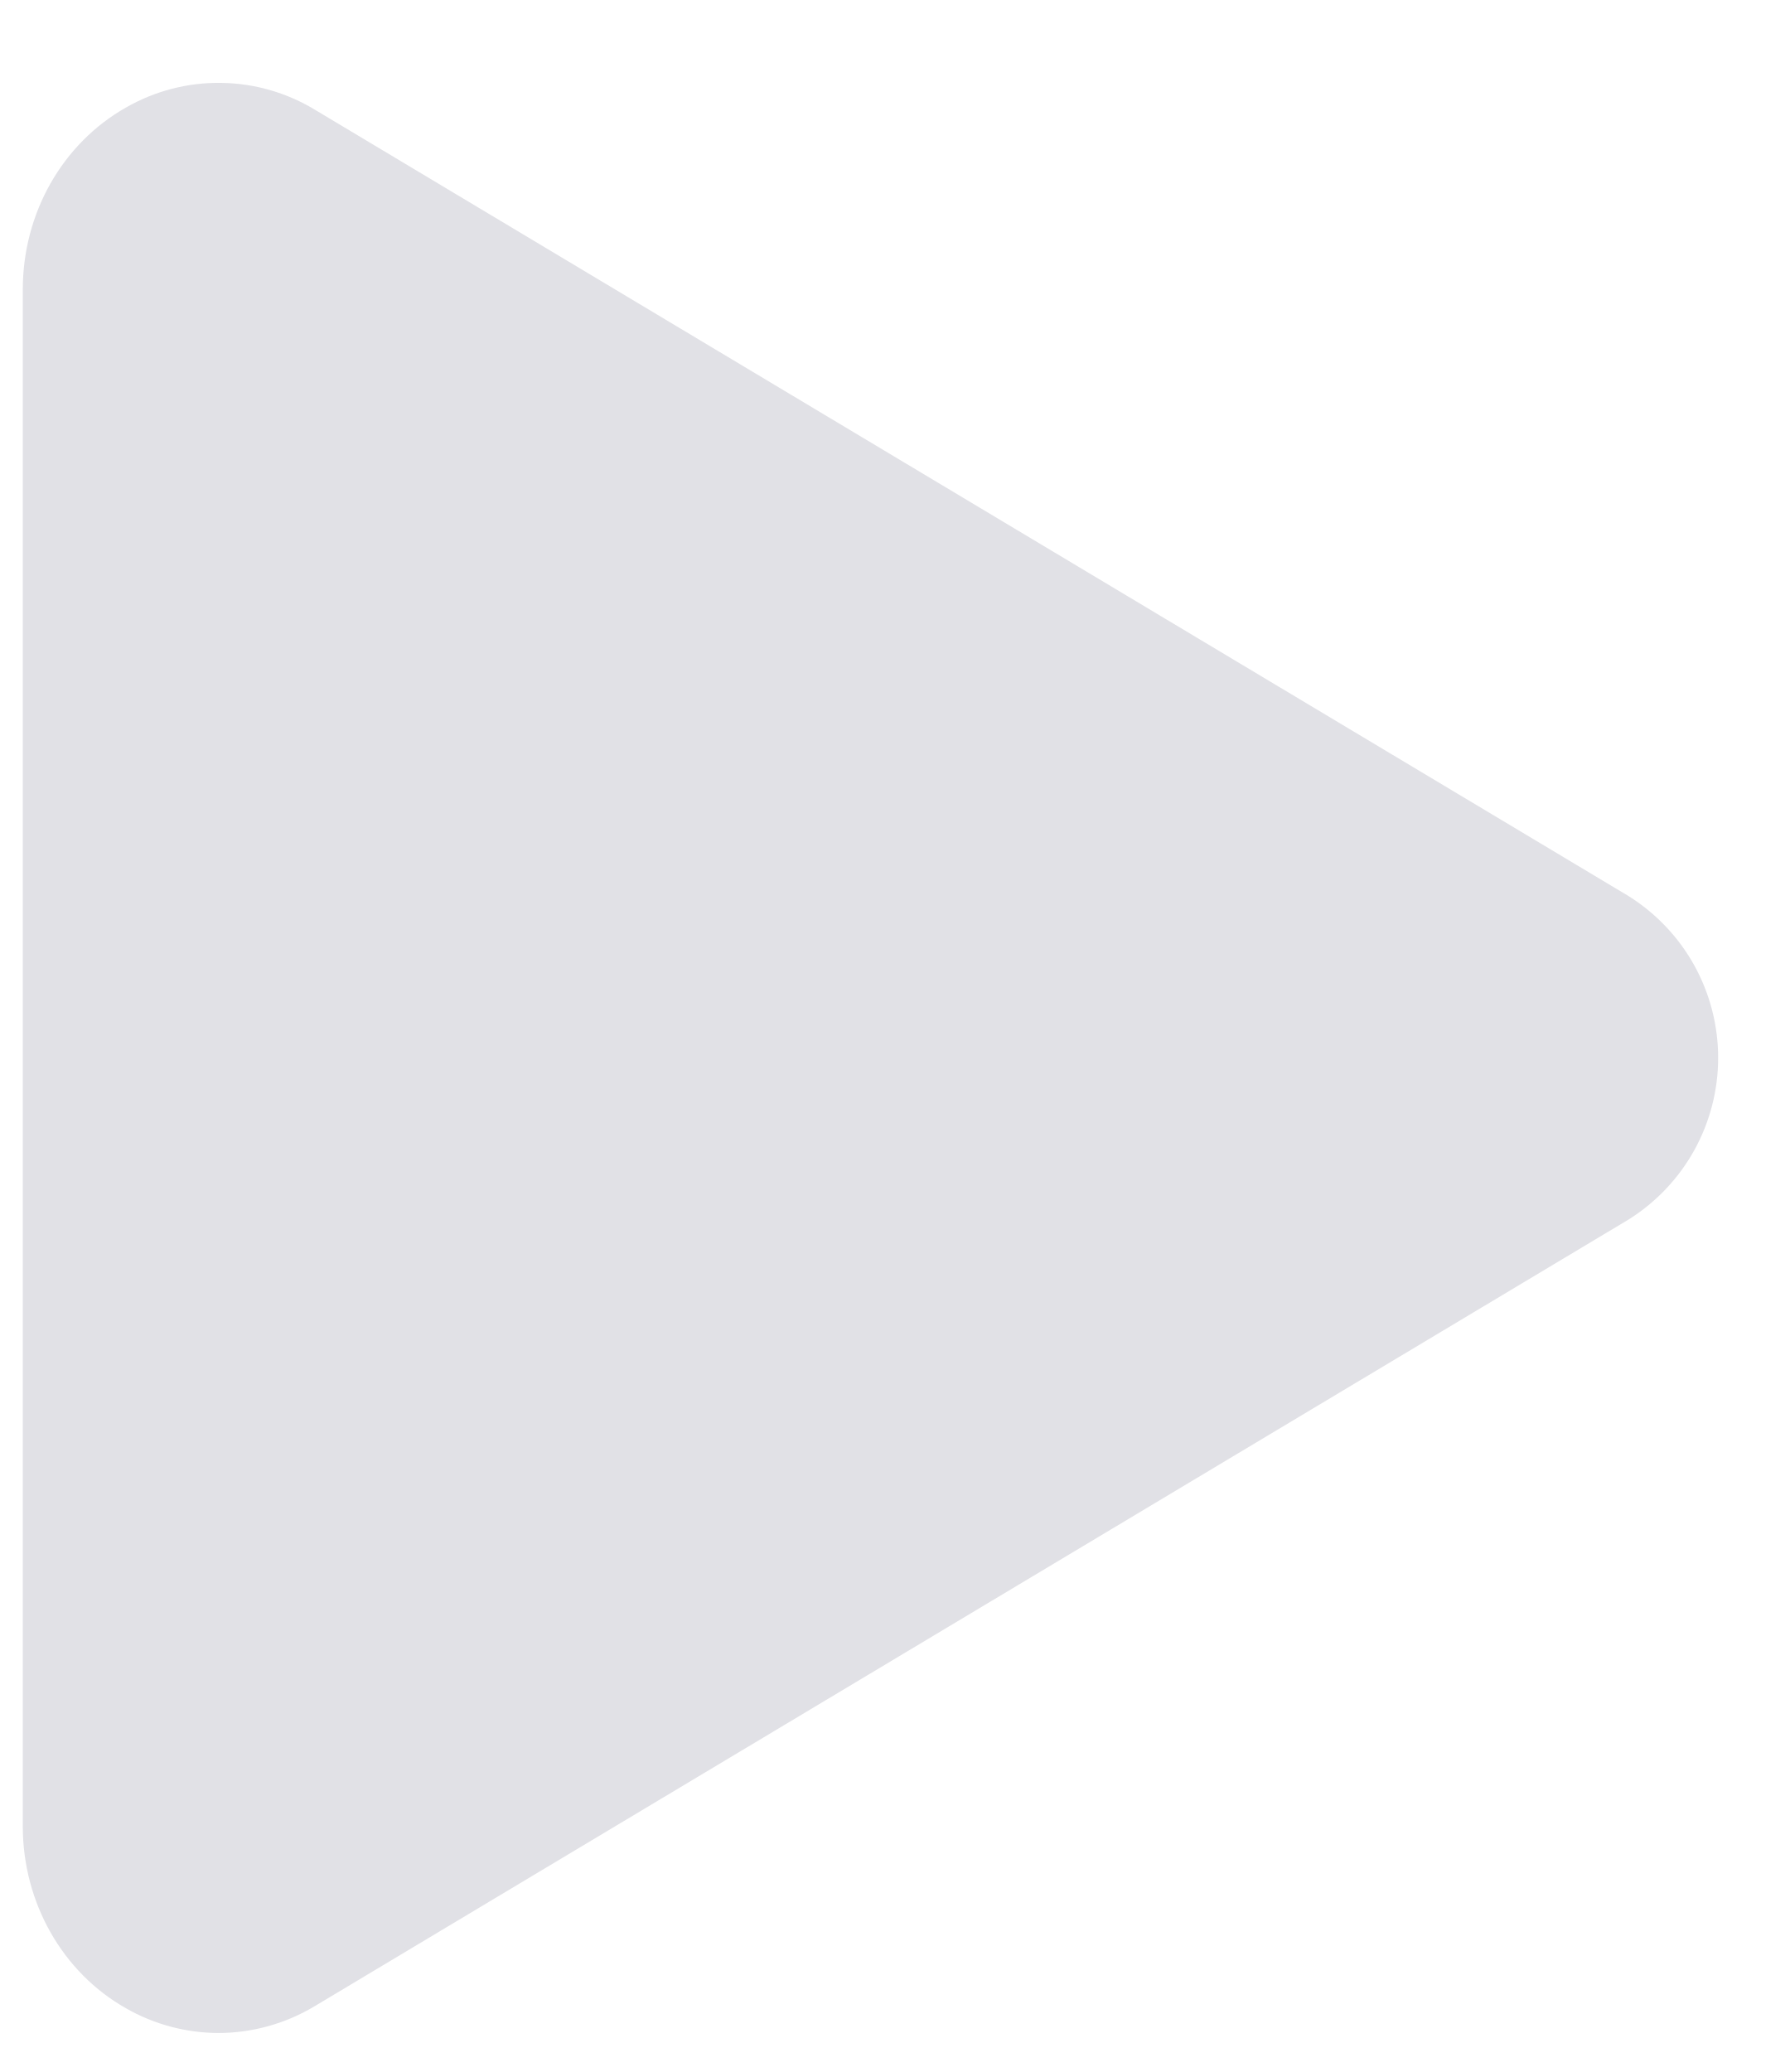
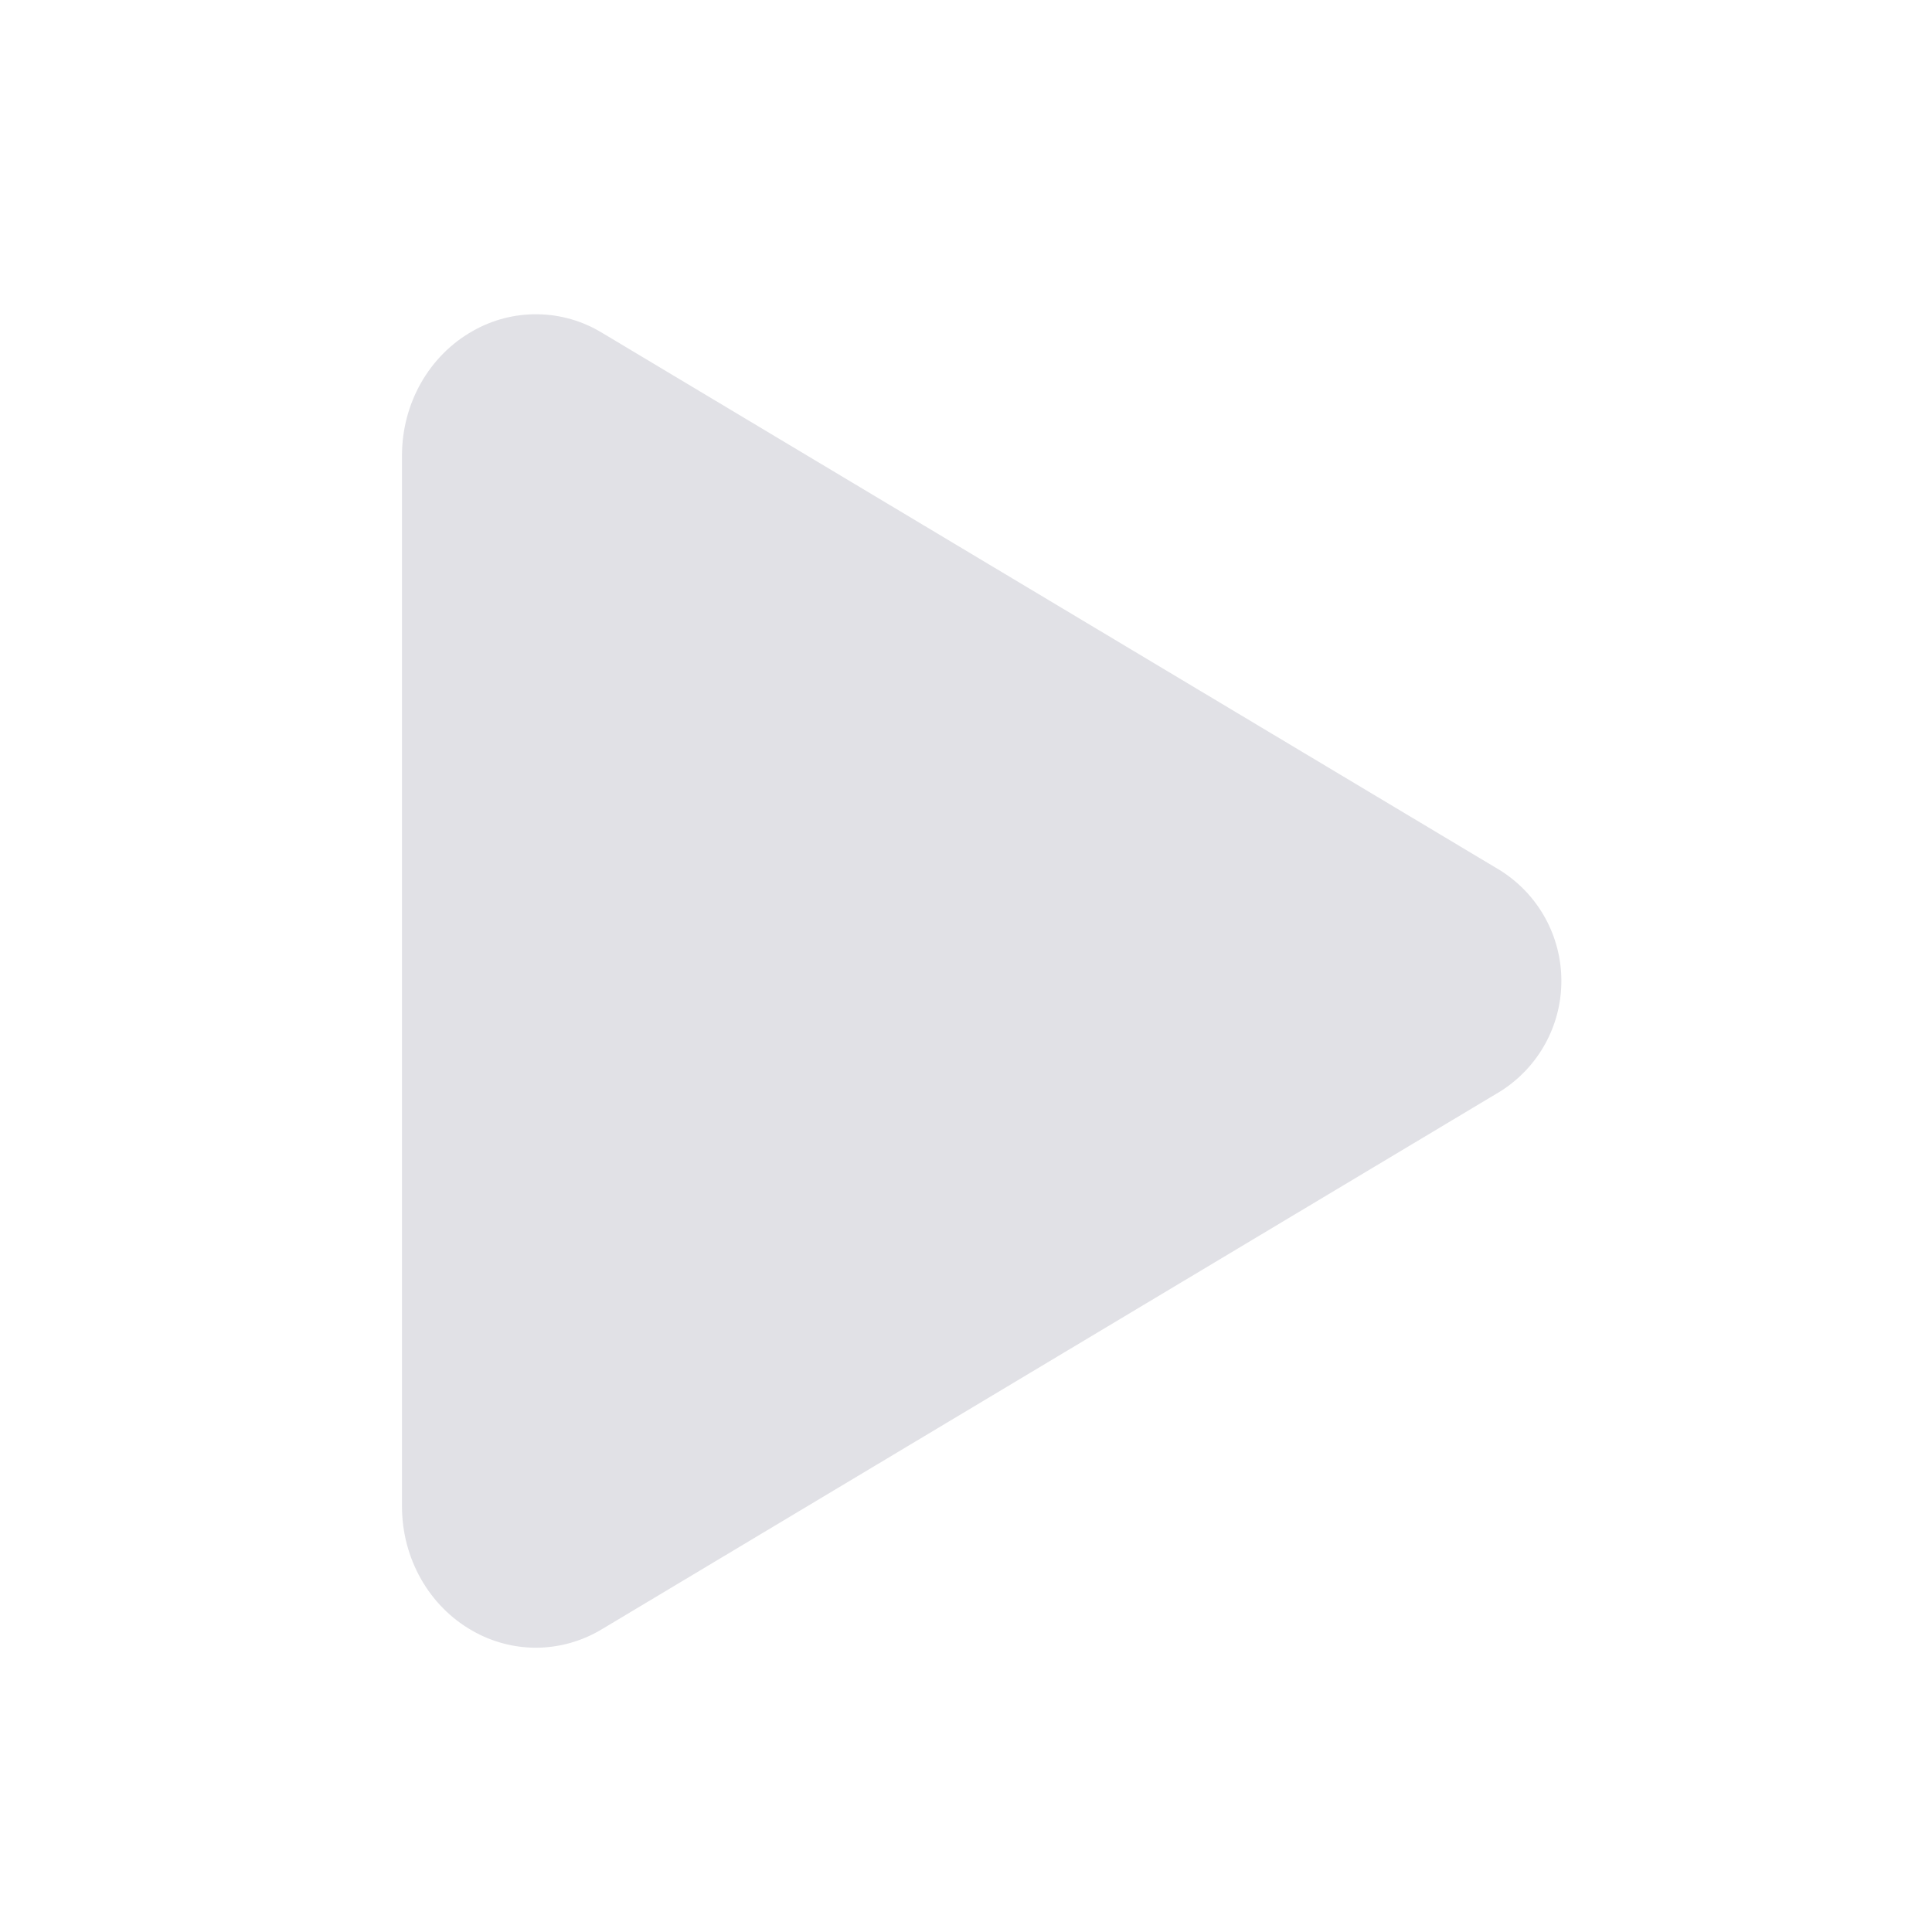
- <svg xmlns="http://www.w3.org/2000/svg" width="19" height="22" viewBox="0 0 19 22" fill="none">
-   <path d="M2.321 21.586C1.976 21.585 1.637 21.495 1.337 21.323C0.661 20.941 0.242 20.198 0.242 19.392V3.074C0.242 2.265 0.661 1.525 1.337 1.142C1.644 0.966 1.992 0.875 2.346 0.88C2.701 0.884 3.047 0.984 3.349 1.168L17.295 9.515C17.586 9.698 17.826 9.951 17.992 10.251C18.158 10.551 18.245 10.889 18.245 11.232C18.245 11.575 18.158 11.912 17.992 12.212C17.826 12.512 17.586 12.765 17.295 12.948L3.347 21.298C3.038 21.485 2.683 21.585 2.321 21.586V21.586Z" fill="#E1E1E6" />
+ <svg xmlns="http://www.w3.org/2000/svg" width="30" height="30" viewBox="0 0 30 30" fill="none">
+   <path d="M8.321 25.586C7.976 25.585 7.637 25.495 7.337 25.323C6.661 24.941 6.242 24.198 6.242 23.392V7.074C6.242 6.265 6.661 5.525 7.337 5.142C7.644 4.966 7.992 4.875 8.347 4.88C8.701 4.884 9.047 4.984 9.349 5.168L23.295 13.515C23.586 13.698 23.826 13.951 23.992 14.251C24.158 14.551 24.245 14.889 24.245 15.232C24.245 15.575 24.158 15.912 23.992 16.212C23.826 16.512 23.586 16.765 23.295 16.948L9.347 25.298C9.038 25.485 8.683 25.585 8.321 25.586Z" fill="#E1E1E6" />
</svg>
